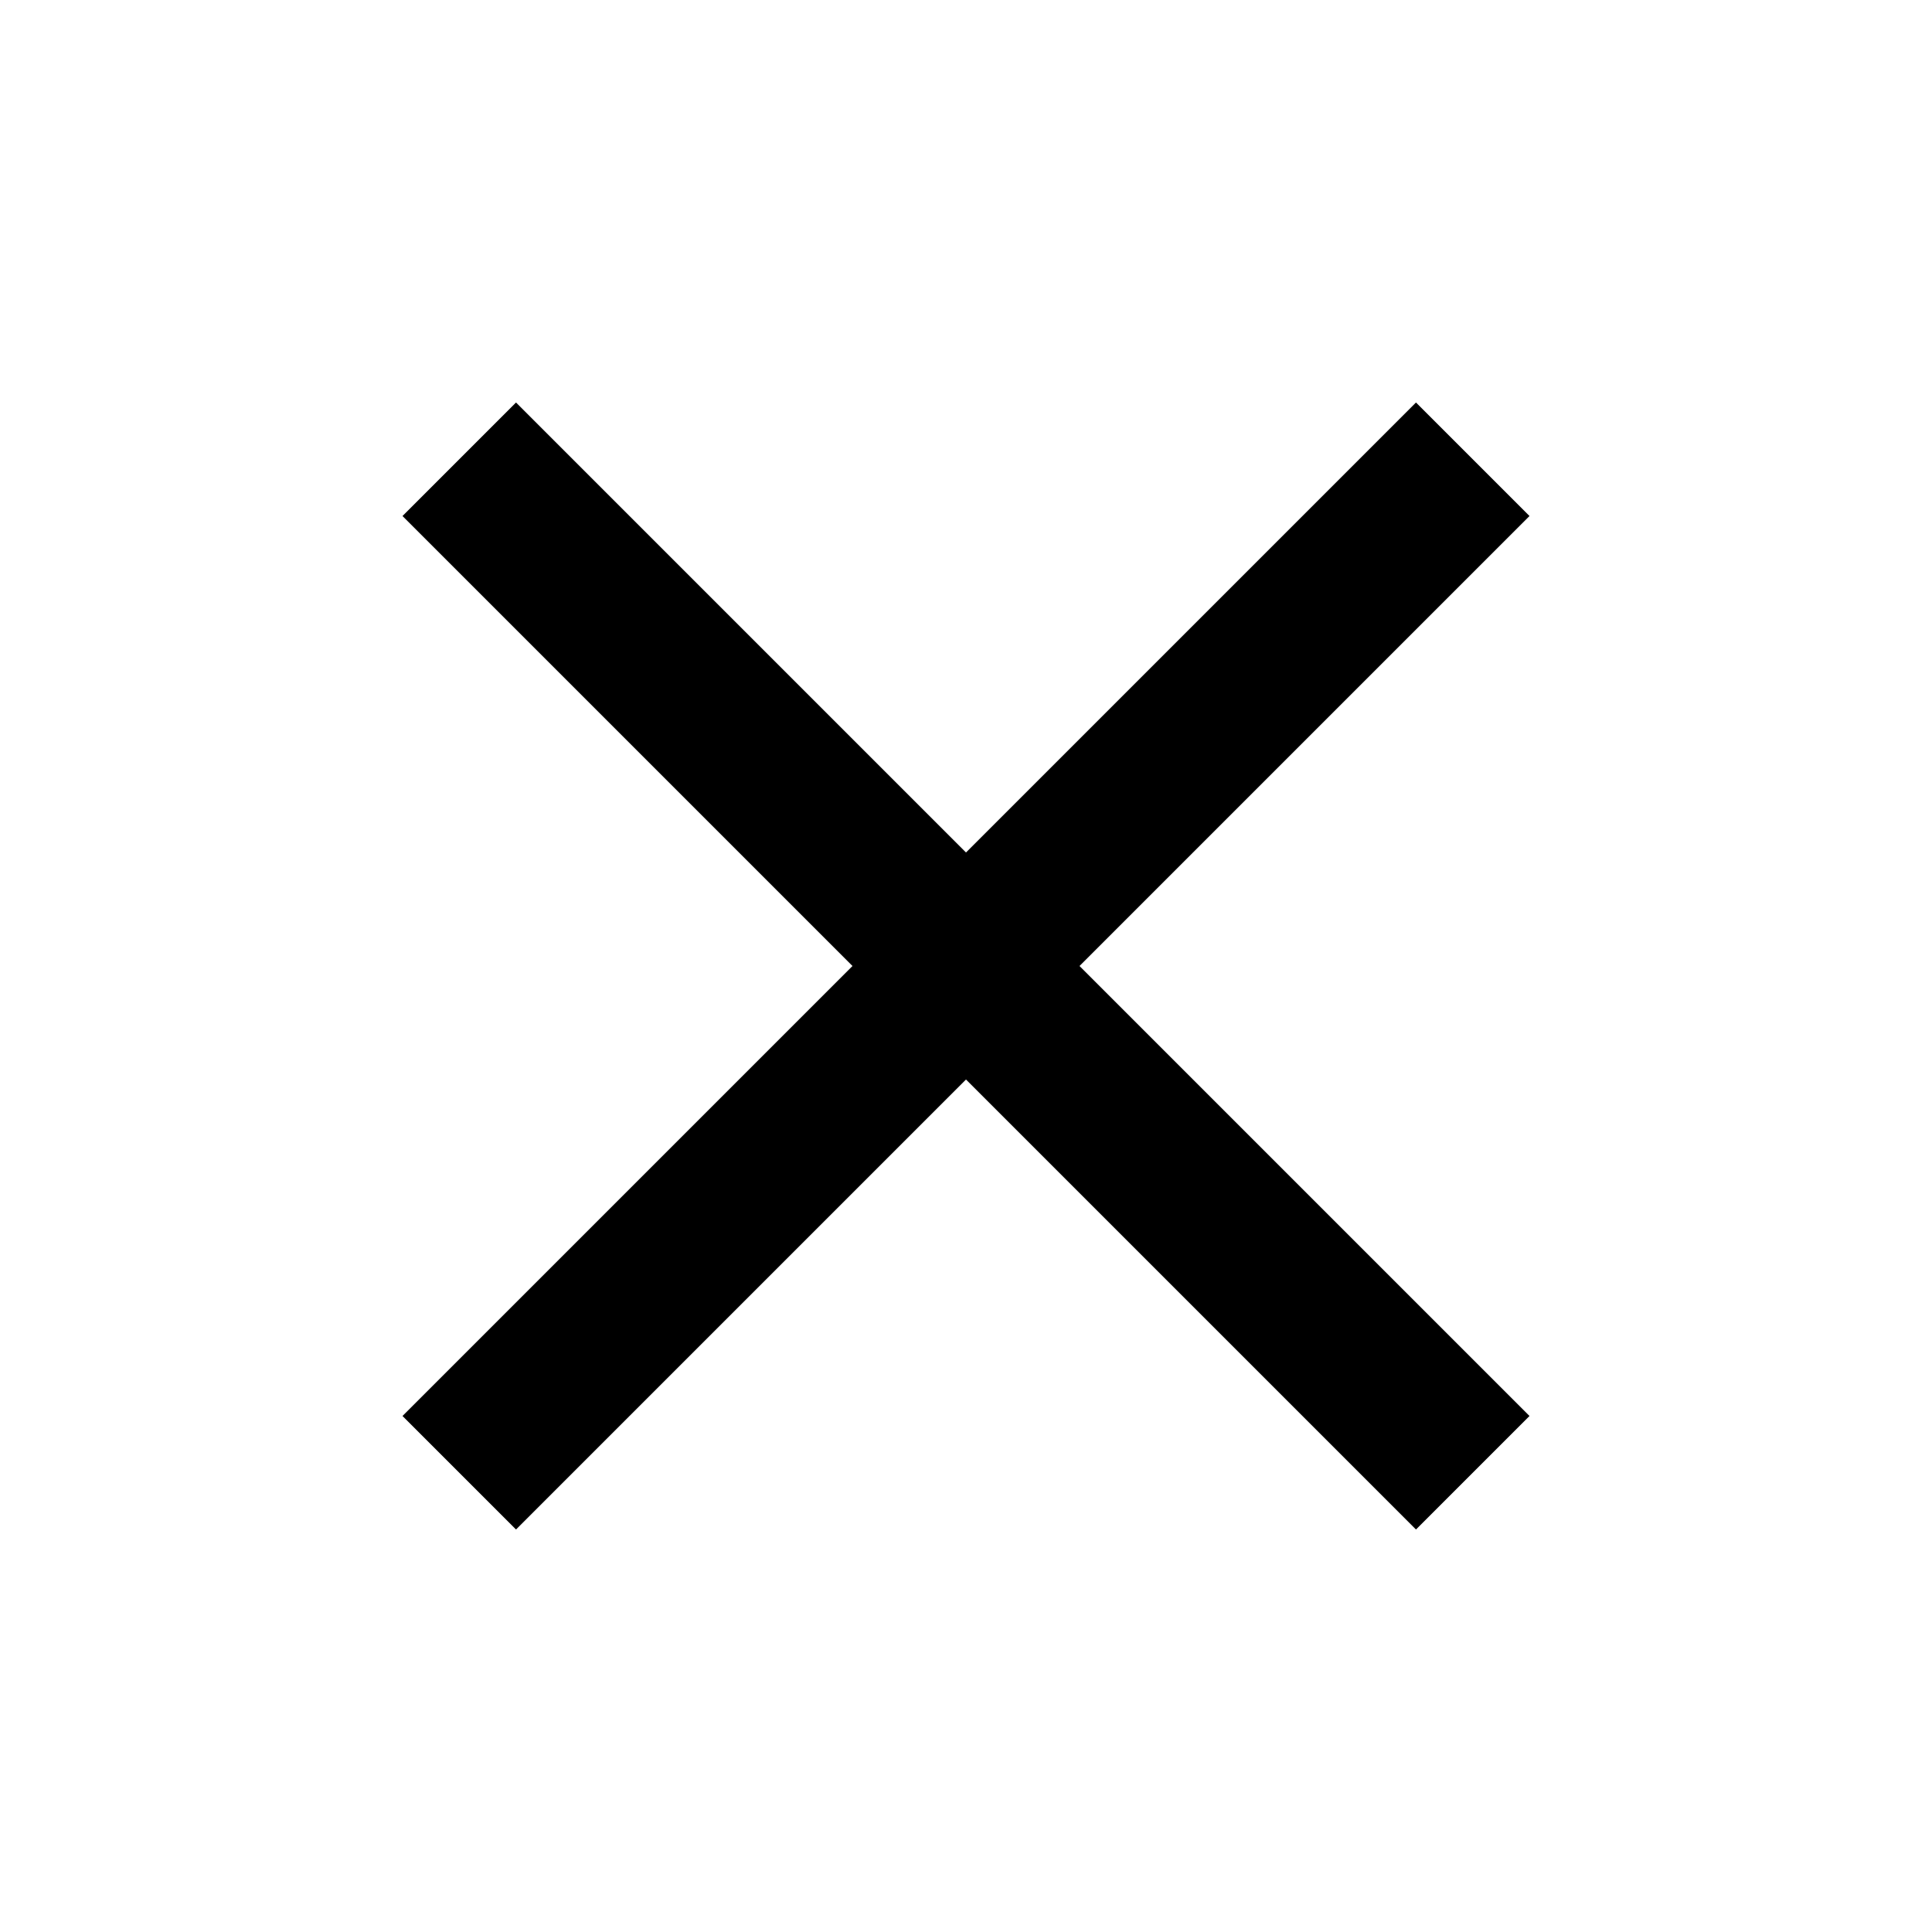
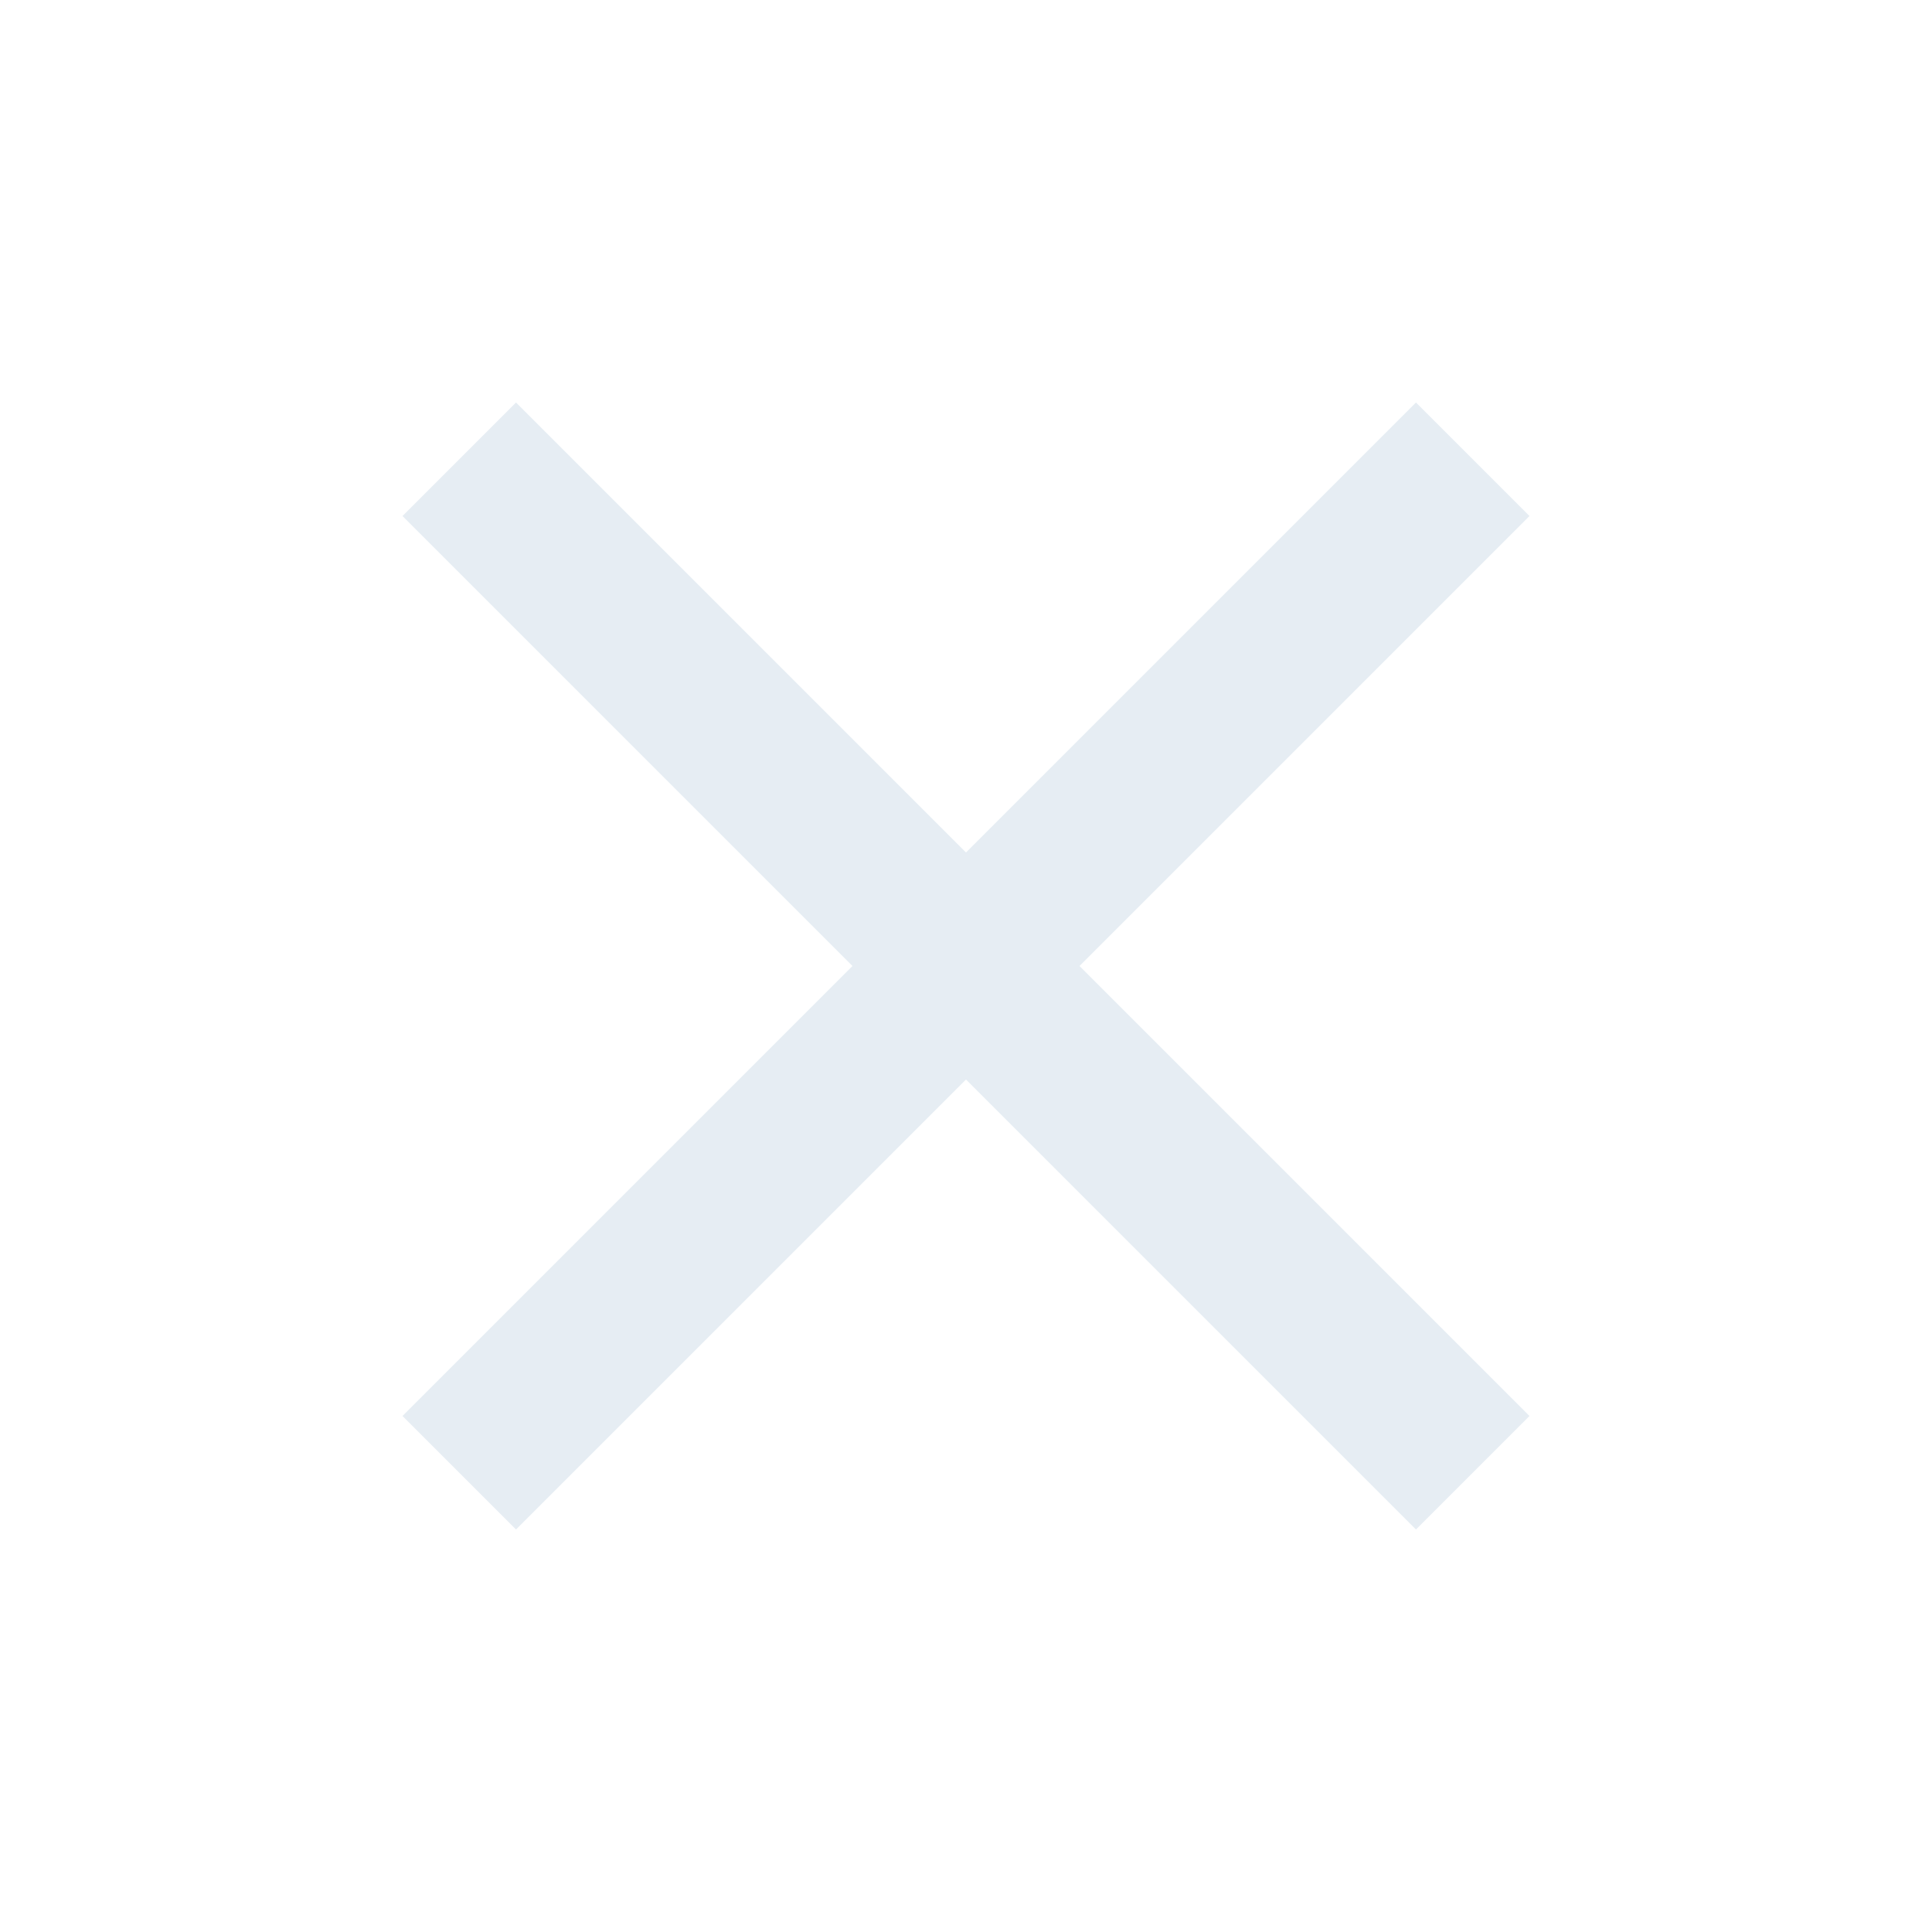
- <svg xmlns="http://www.w3.org/2000/svg" fill="#000000" height="24" viewBox="0 0 24 24" width="24">
+ <svg xmlns="http://www.w3.org/2000/svg" fill="#e6edf3" height="24" viewBox="0 0 24 24" width="24">
  <path d="M19 6.41L17.59 5 12 10.59 6.41 5 5 6.41 10.59 12 5 17.59 6.41 19 12 13.41 17.59 19 19 17.59 13.41 12z" />
  <path d="M0 0h24v24H0z" fill="none" />
</svg>
